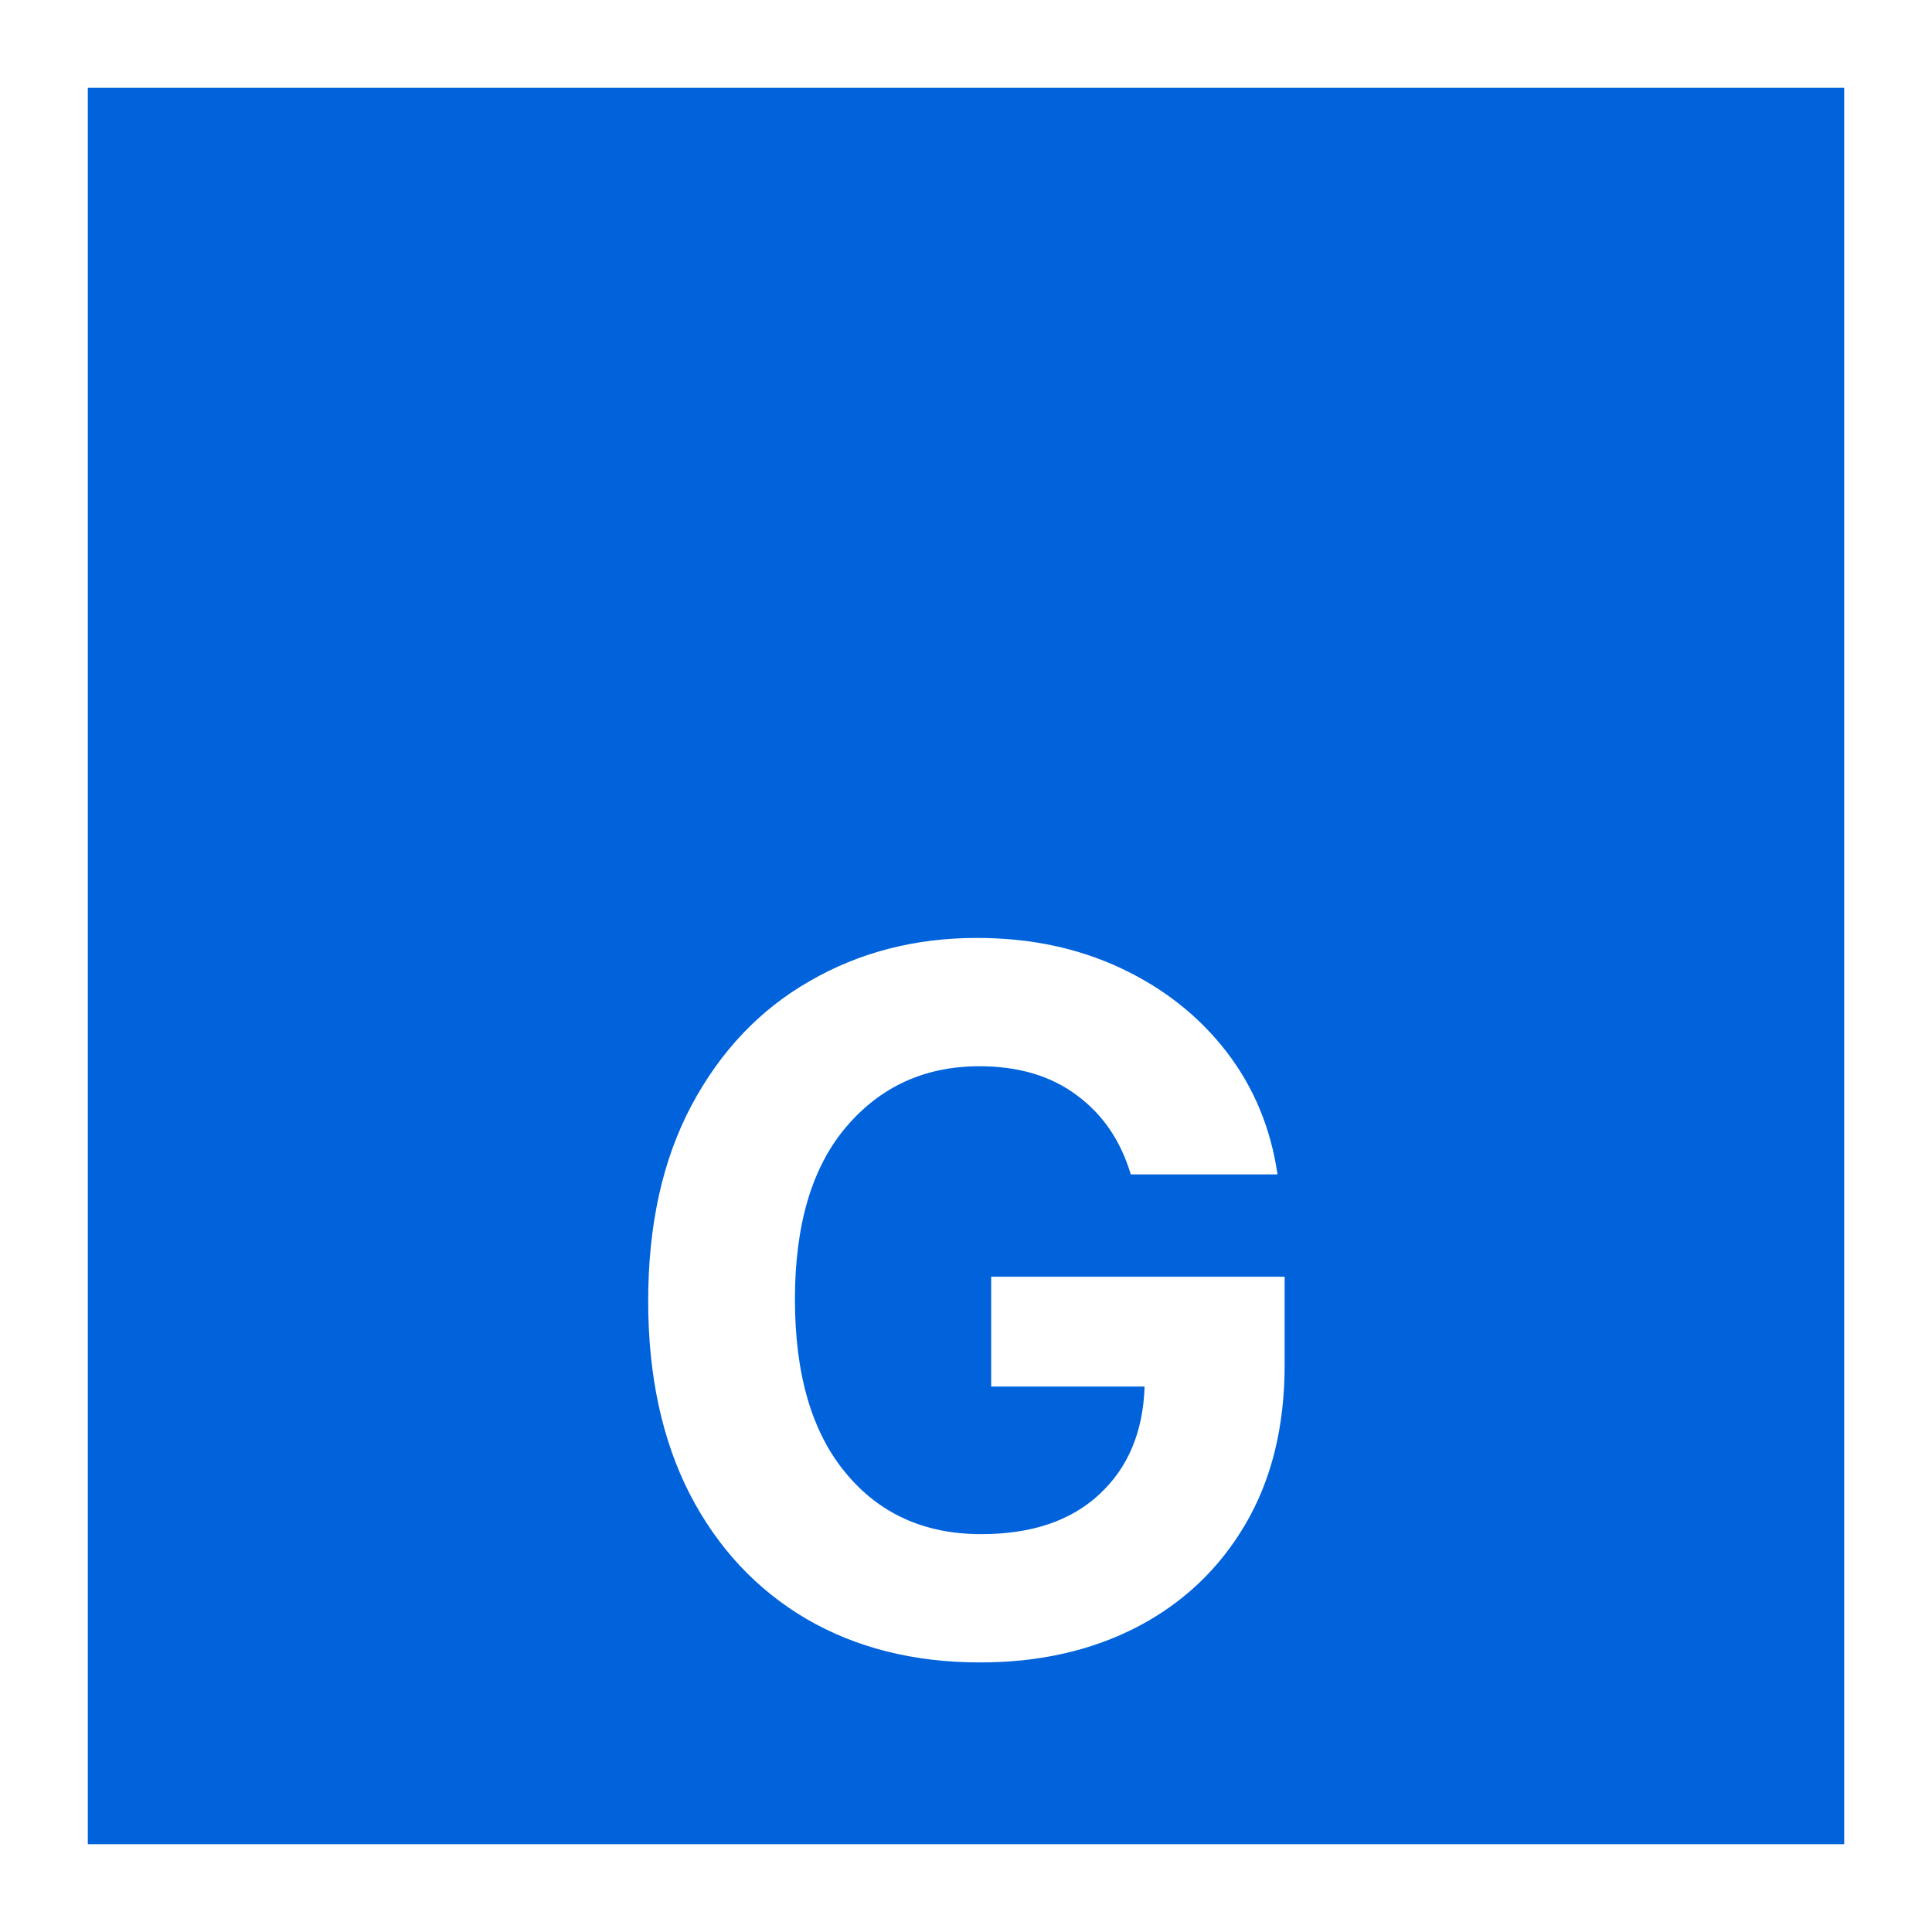
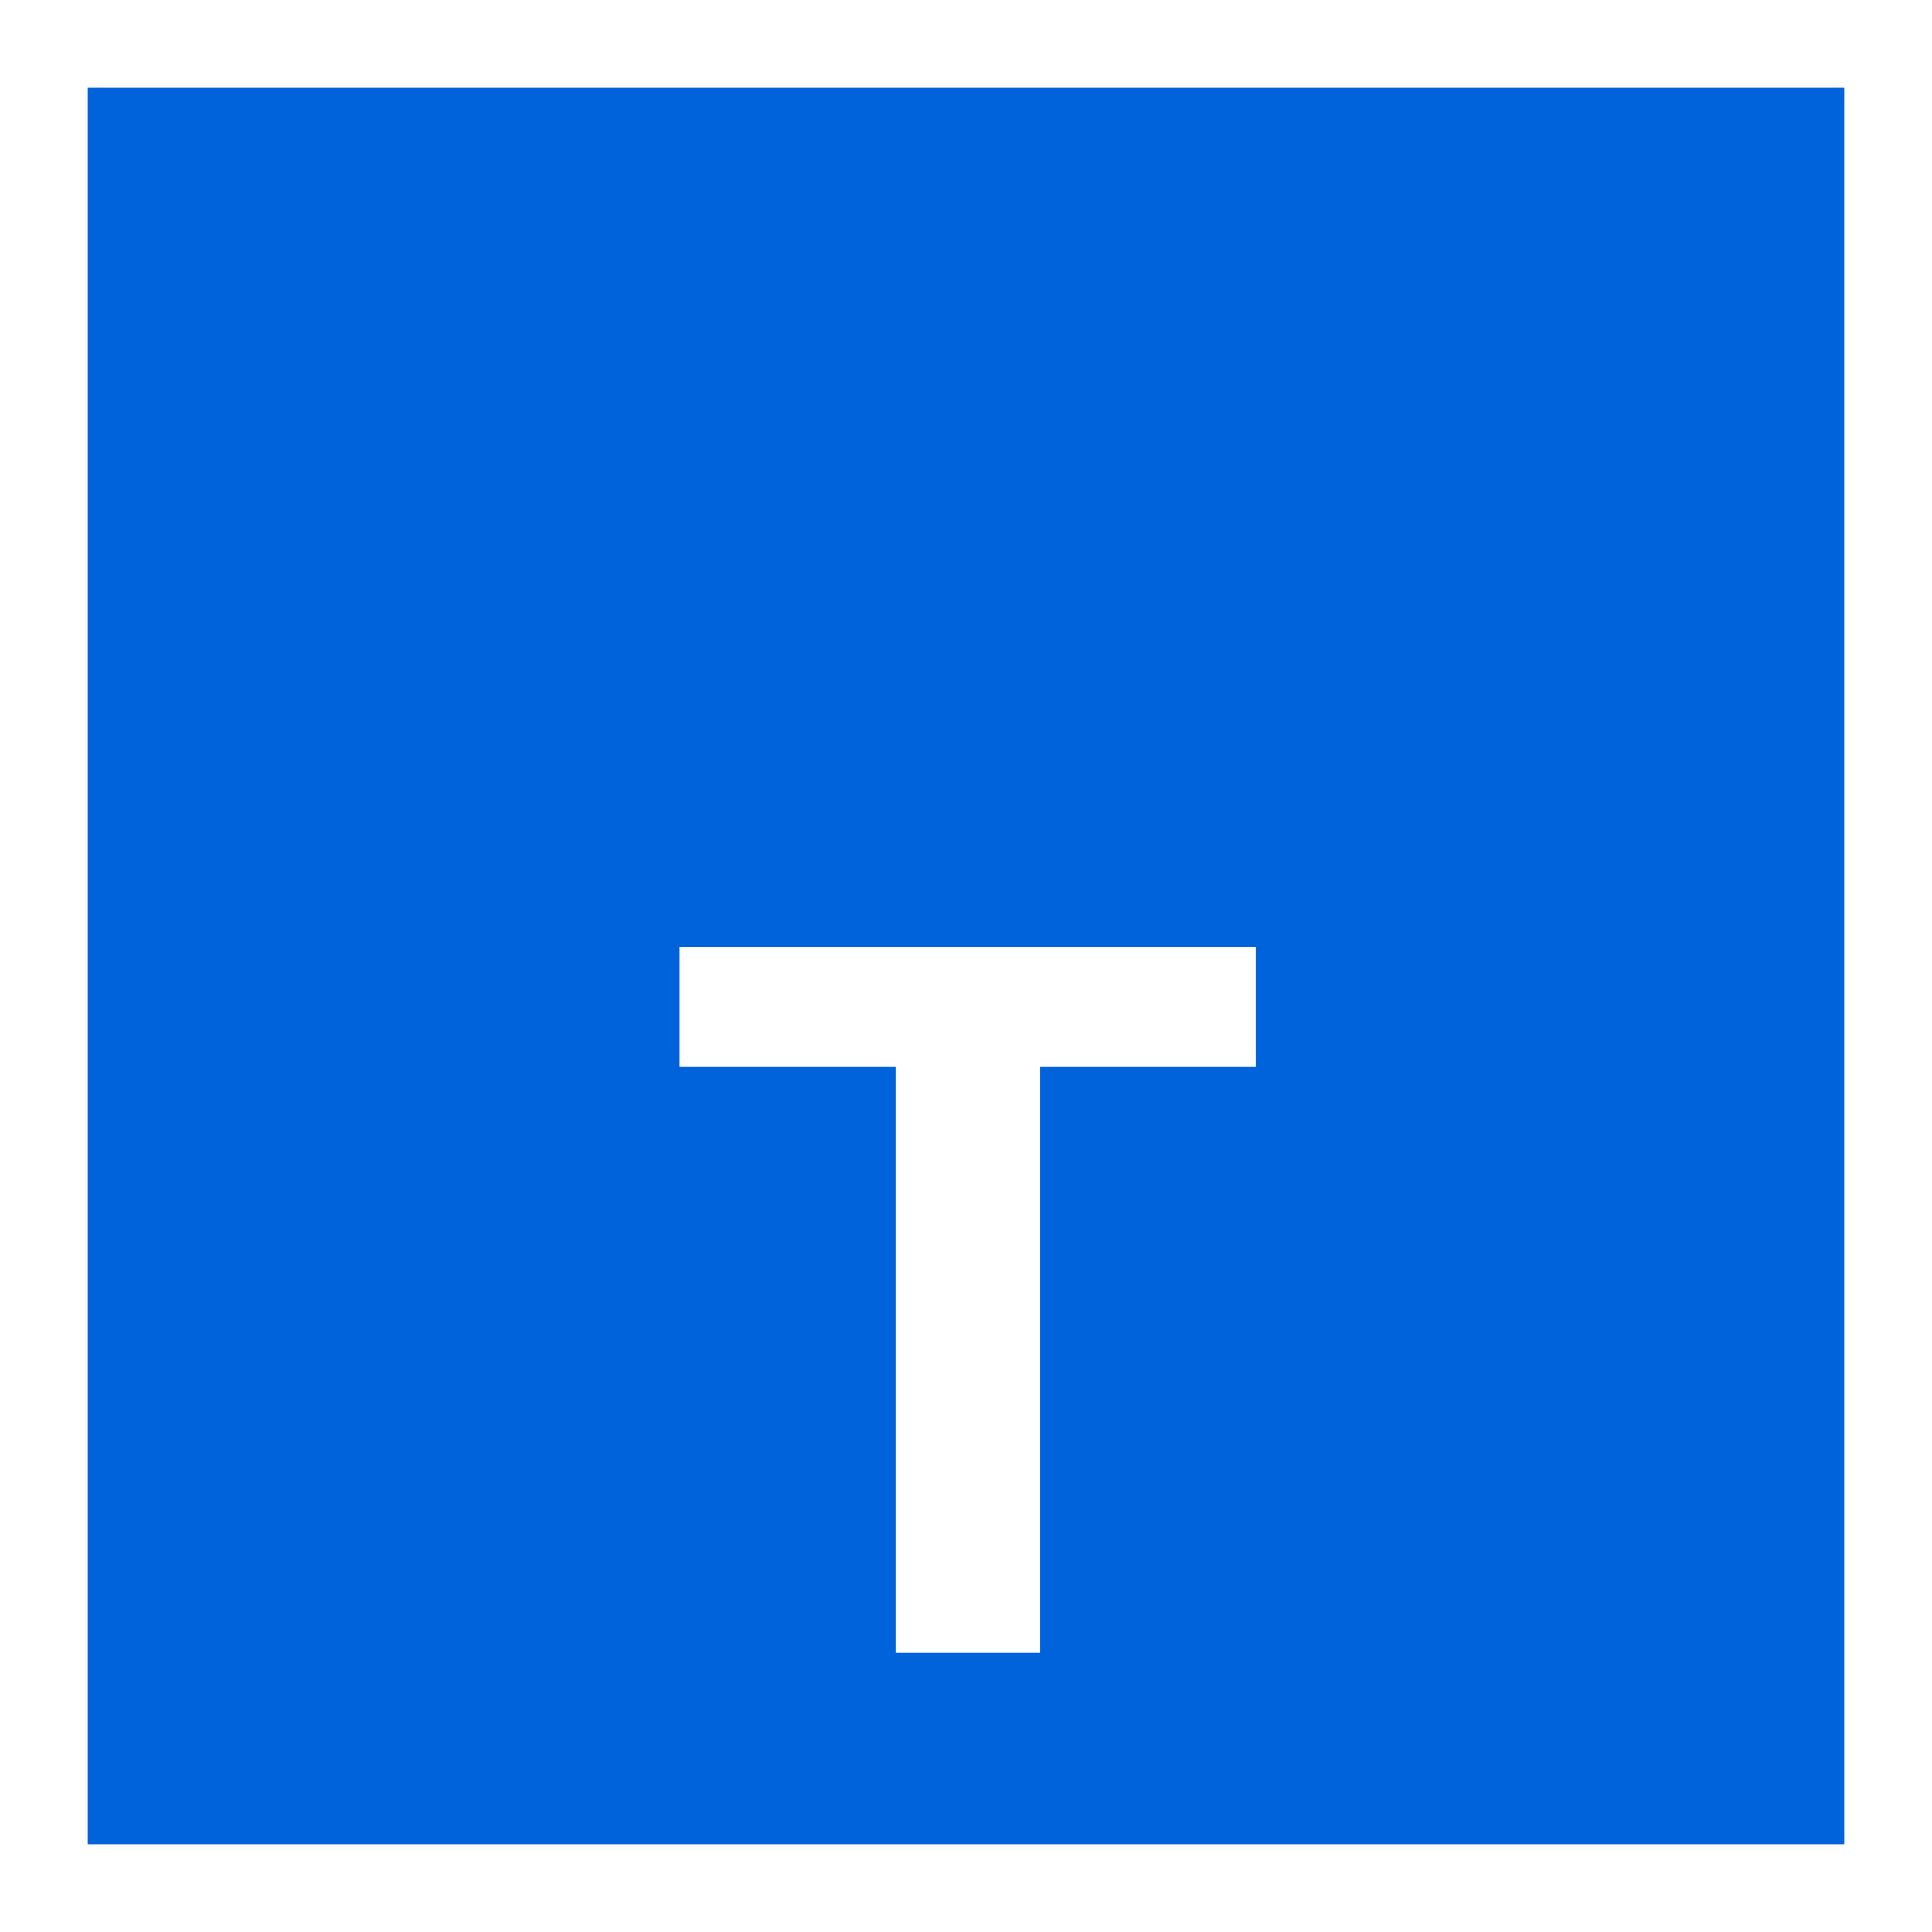
<svg xmlns="http://www.w3.org/2000/svg" xmlns:xlink="http://www.w3.org/1999/xlink" width="72" height="72" viewBox="0 0 72 72">
  <defs>
    <g>
      <g id="glyph-0-0">
        <path d="M 17.922 7.344 L 5.781 7.344 L 5.781 -32.75 L 17.922 -32.75 Z M 9.031 -5.641 L 9.031 -1.125 L 14.688 -1.125 L 14.688 -5.641 Z M 9.031 -12.422 L 9.031 -7.906 L 14.688 -7.906 L 14.688 -12.422 L 11.297 -12.422 L 11.297 -10.172 L 12.422 -10.172 L 12.422 -11.297 L 13.547 -11.297 L 13.547 -9.031 L 10.172 -9.031 L 10.172 -12.422 Z M 9.031 3.391 L 9.031 4.516 L 14.688 4.516 L 14.688 3.391 L 10.891 3.391 L 14.688 1.141 L 14.688 0 L 9.031 0 L 9.031 1.125 L 12.844 1.125 Z M 9.031 -24.844 L 9.031 -20.891 L 14.688 -20.891 L 14.688 -22.016 L 12.422 -22.016 L 12.422 -24.844 Z M 9.031 -27.109 L 9.031 -25.969 L 14.688 -25.969 L 14.688 -27.109 L 12.141 -27.109 L 12.141 -28.797 L 14.688 -28.797 L 14.688 -29.922 L 9.031 -29.922 L 9.031 -28.797 L 11.016 -28.797 L 11.016 -27.109 Z M 9.031 -16.938 L 9.031 -15.812 L 12.422 -15.812 L 12.422 -18.641 L 14.688 -18.641 L 14.688 -19.766 L 9.031 -19.766 L 9.031 -18.641 L 11.297 -18.641 L 11.297 -16.938 Z M 9.031 -14.688 L 9.031 -13.547 L 14.688 -13.547 L 14.688 -17.5 L 13.547 -17.5 L 13.547 -14.688 Z M 13.547 -2.266 L 10.172 -2.266 L 10.172 -4.516 L 13.547 -4.516 Z M 11.297 -22.016 L 10.172 -22.016 L 10.172 -23.719 L 11.297 -23.719 Z M 11.297 -22.016 " />
      </g>
      <g id="glyph-0-1">
-         <path d="M 14.031 0.359 C 11.57 0.359 9.41 -0.18 7.547 -1.266 C 5.691 -2.359 4.242 -3.91 3.203 -5.922 C 2.172 -7.941 1.656 -10.336 1.656 -13.109 C 1.656 -15.941 2.191 -18.367 3.266 -20.391 C 4.348 -22.422 5.816 -23.969 7.672 -25.031 C 9.523 -26.102 11.602 -26.641 13.906 -26.641 C 15.883 -26.641 17.672 -26.266 19.266 -25.516 C 20.867 -24.766 22.18 -23.727 23.203 -22.406 C 24.223 -21.082 24.859 -19.555 25.109 -17.828 L 19.641 -17.828 C 19.266 -19.086 18.594 -20.07 17.625 -20.781 C 16.664 -21.5 15.457 -21.859 14 -21.859 C 11.969 -21.859 10.312 -21.102 9.031 -19.594 C 7.758 -18.094 7.125 -15.953 7.125 -13.172 C 7.125 -10.379 7.754 -8.223 9.016 -6.703 C 10.273 -5.18 11.957 -4.422 14.062 -4.422 C 15.938 -4.422 17.406 -4.914 18.469 -5.906 C 19.539 -6.895 20.102 -8.234 20.156 -9.922 L 14.438 -9.922 L 14.438 -14.016 L 25.375 -14.016 L 25.375 -10.734 C 25.375 -8.422 24.883 -6.438 23.906 -4.781 C 22.938 -3.133 21.598 -1.863 19.891 -0.969 C 18.18 -0.082 16.227 0.359 14.031 0.359 Z M 14.031 0.359 " />
+         <path d="M 1.328 -21.828 L 1.328 -26.297 L 22.797 -26.297 L 22.797 -21.828 L 14.766 -21.828 L 14.766 0 L 9.375 0 L 9.375 -21.828 Z M 1.328 -21.828 " />
      </g>
    </g>
  </defs>
  <rect x="-7.2" y="-7.2" width="86.4" height="86.4" fill="rgb(100%, 100%, 100%)" fill-opacity="1" />
  <path fill-rule="nonzero" fill="rgb(0%, 38.824%, 86.275%)" fill-opacity="1" d="M 3.273 68.727 L 68.727 68.727 L 68.727 3.273 L 3.273 3.273 Z M 3.273 68.727 " />
  <g fill="rgb(100%, 100%, 100%)" fill-opacity="1">
-     <use xlink:href="#glyph-0-1" x="22.5" y="61.595" />
+     <use xlink:href="#glyph-0-1" x="24" y="61.595" />
  </g>
</svg>
